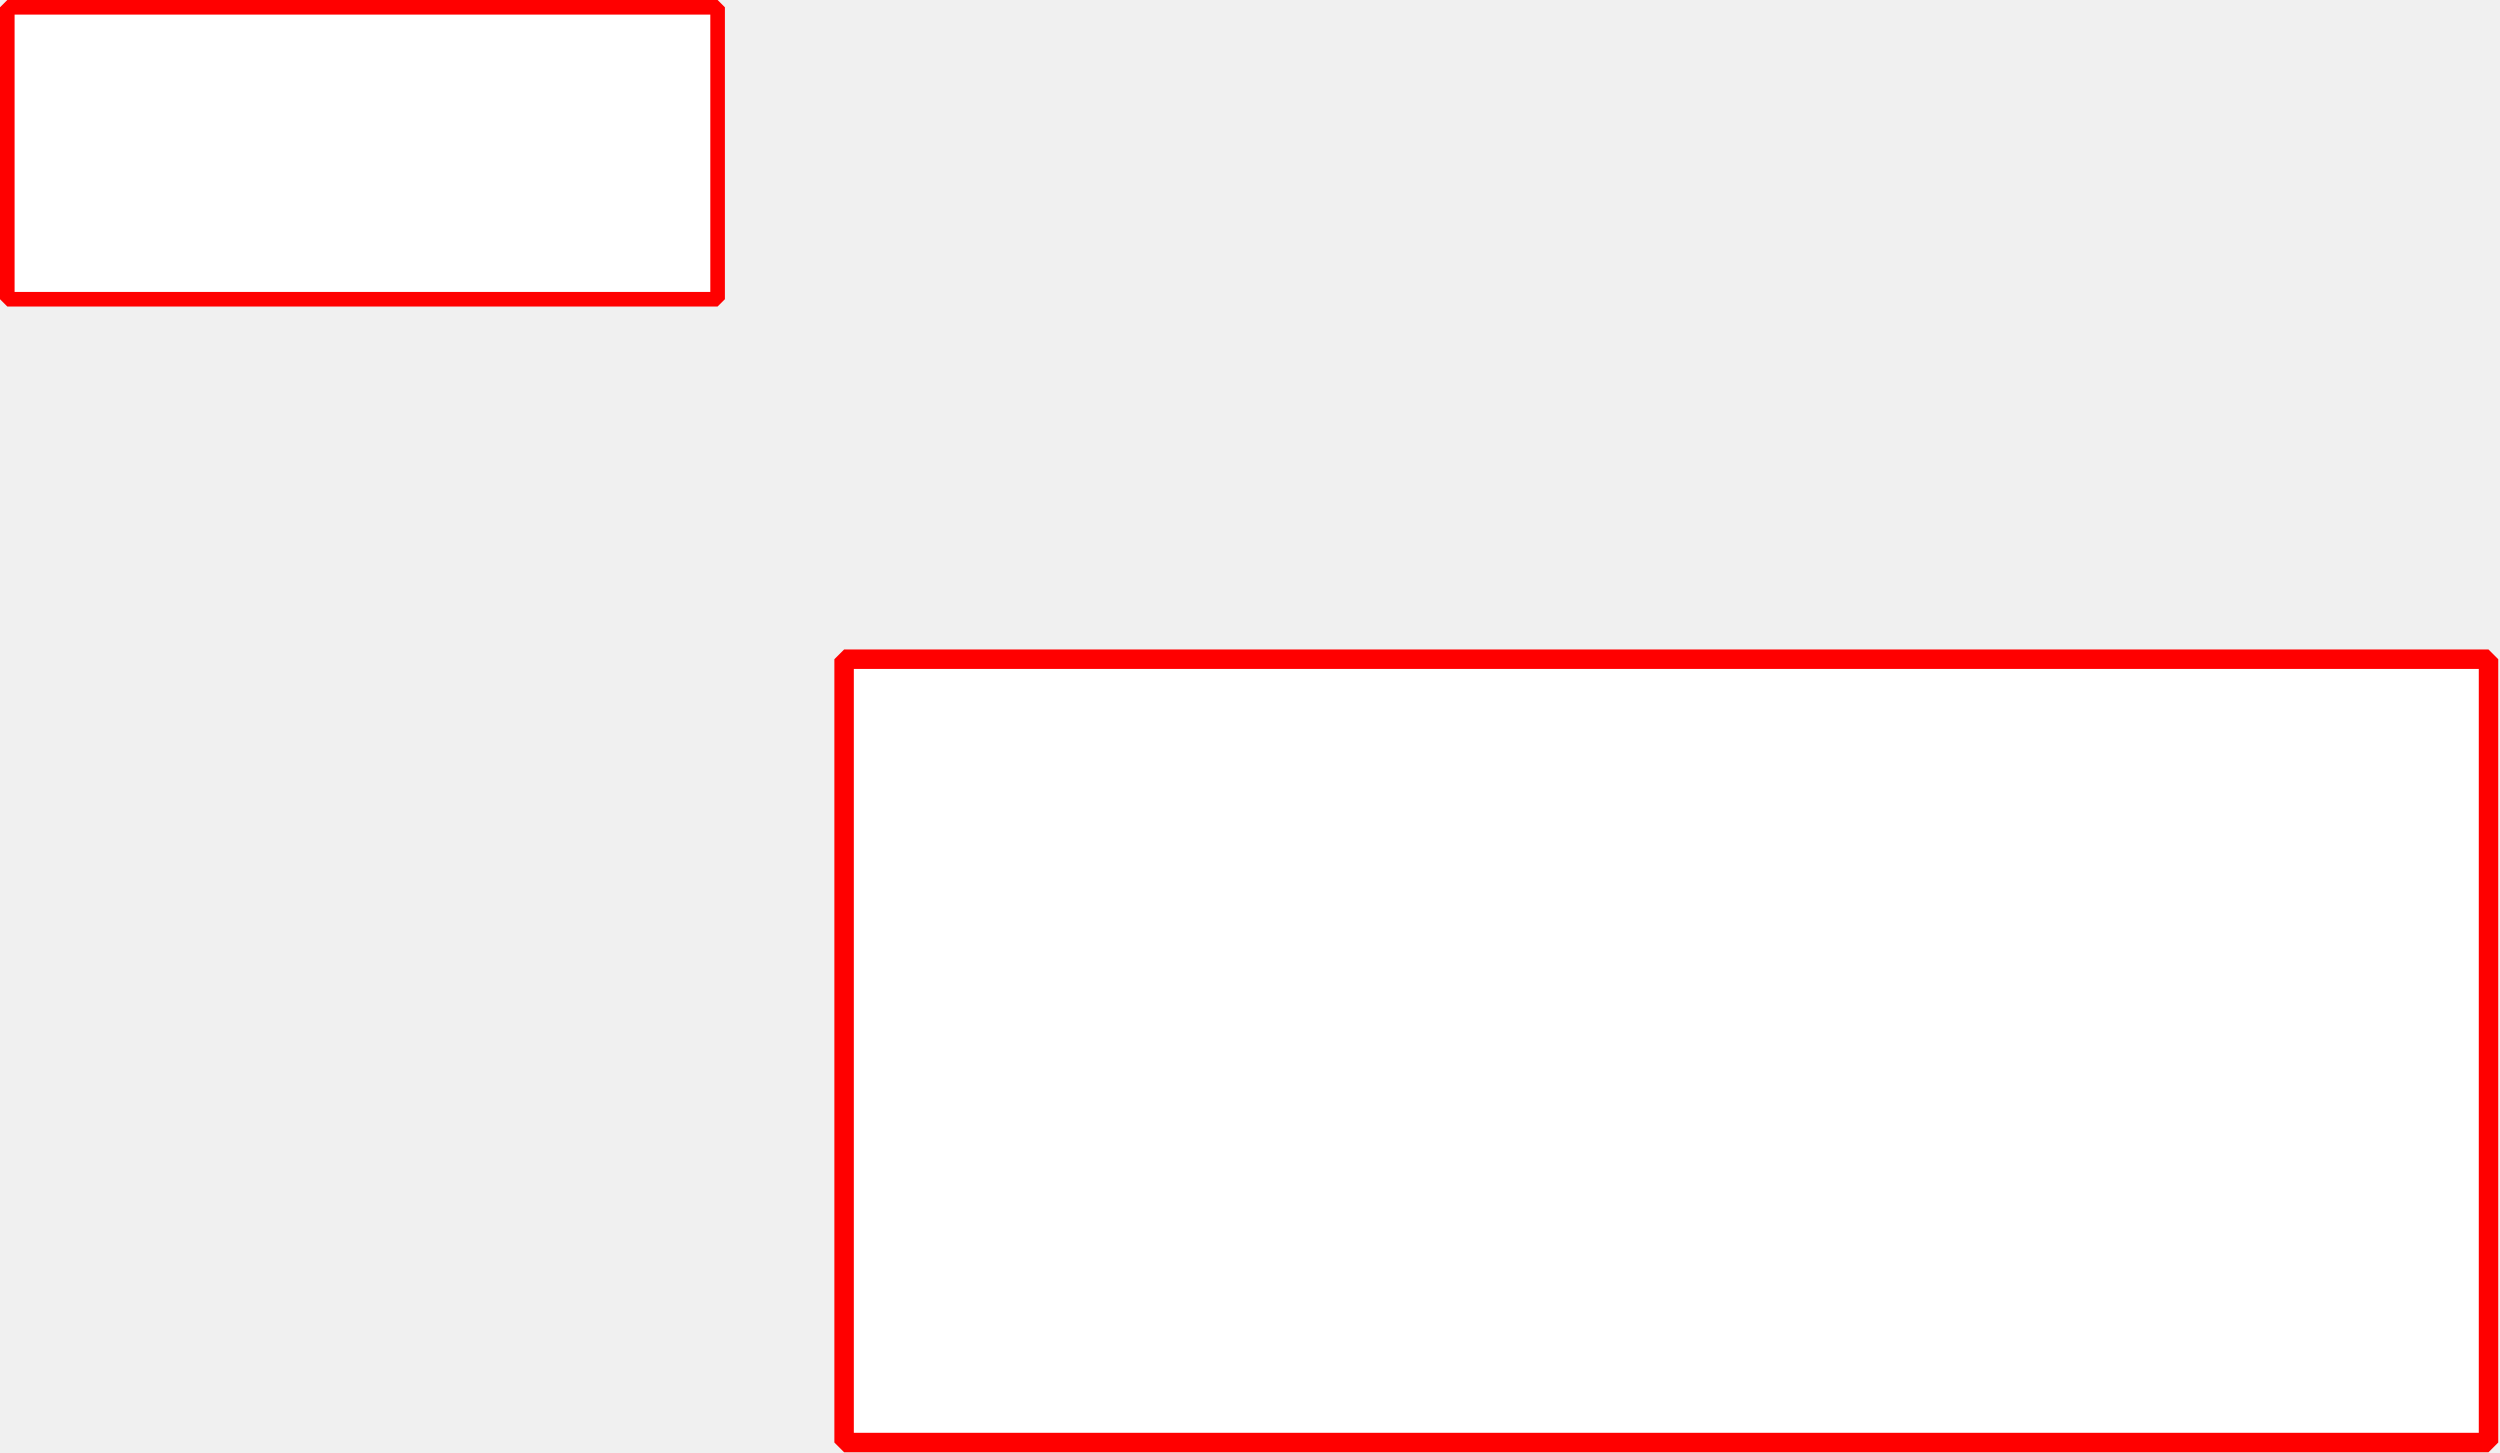
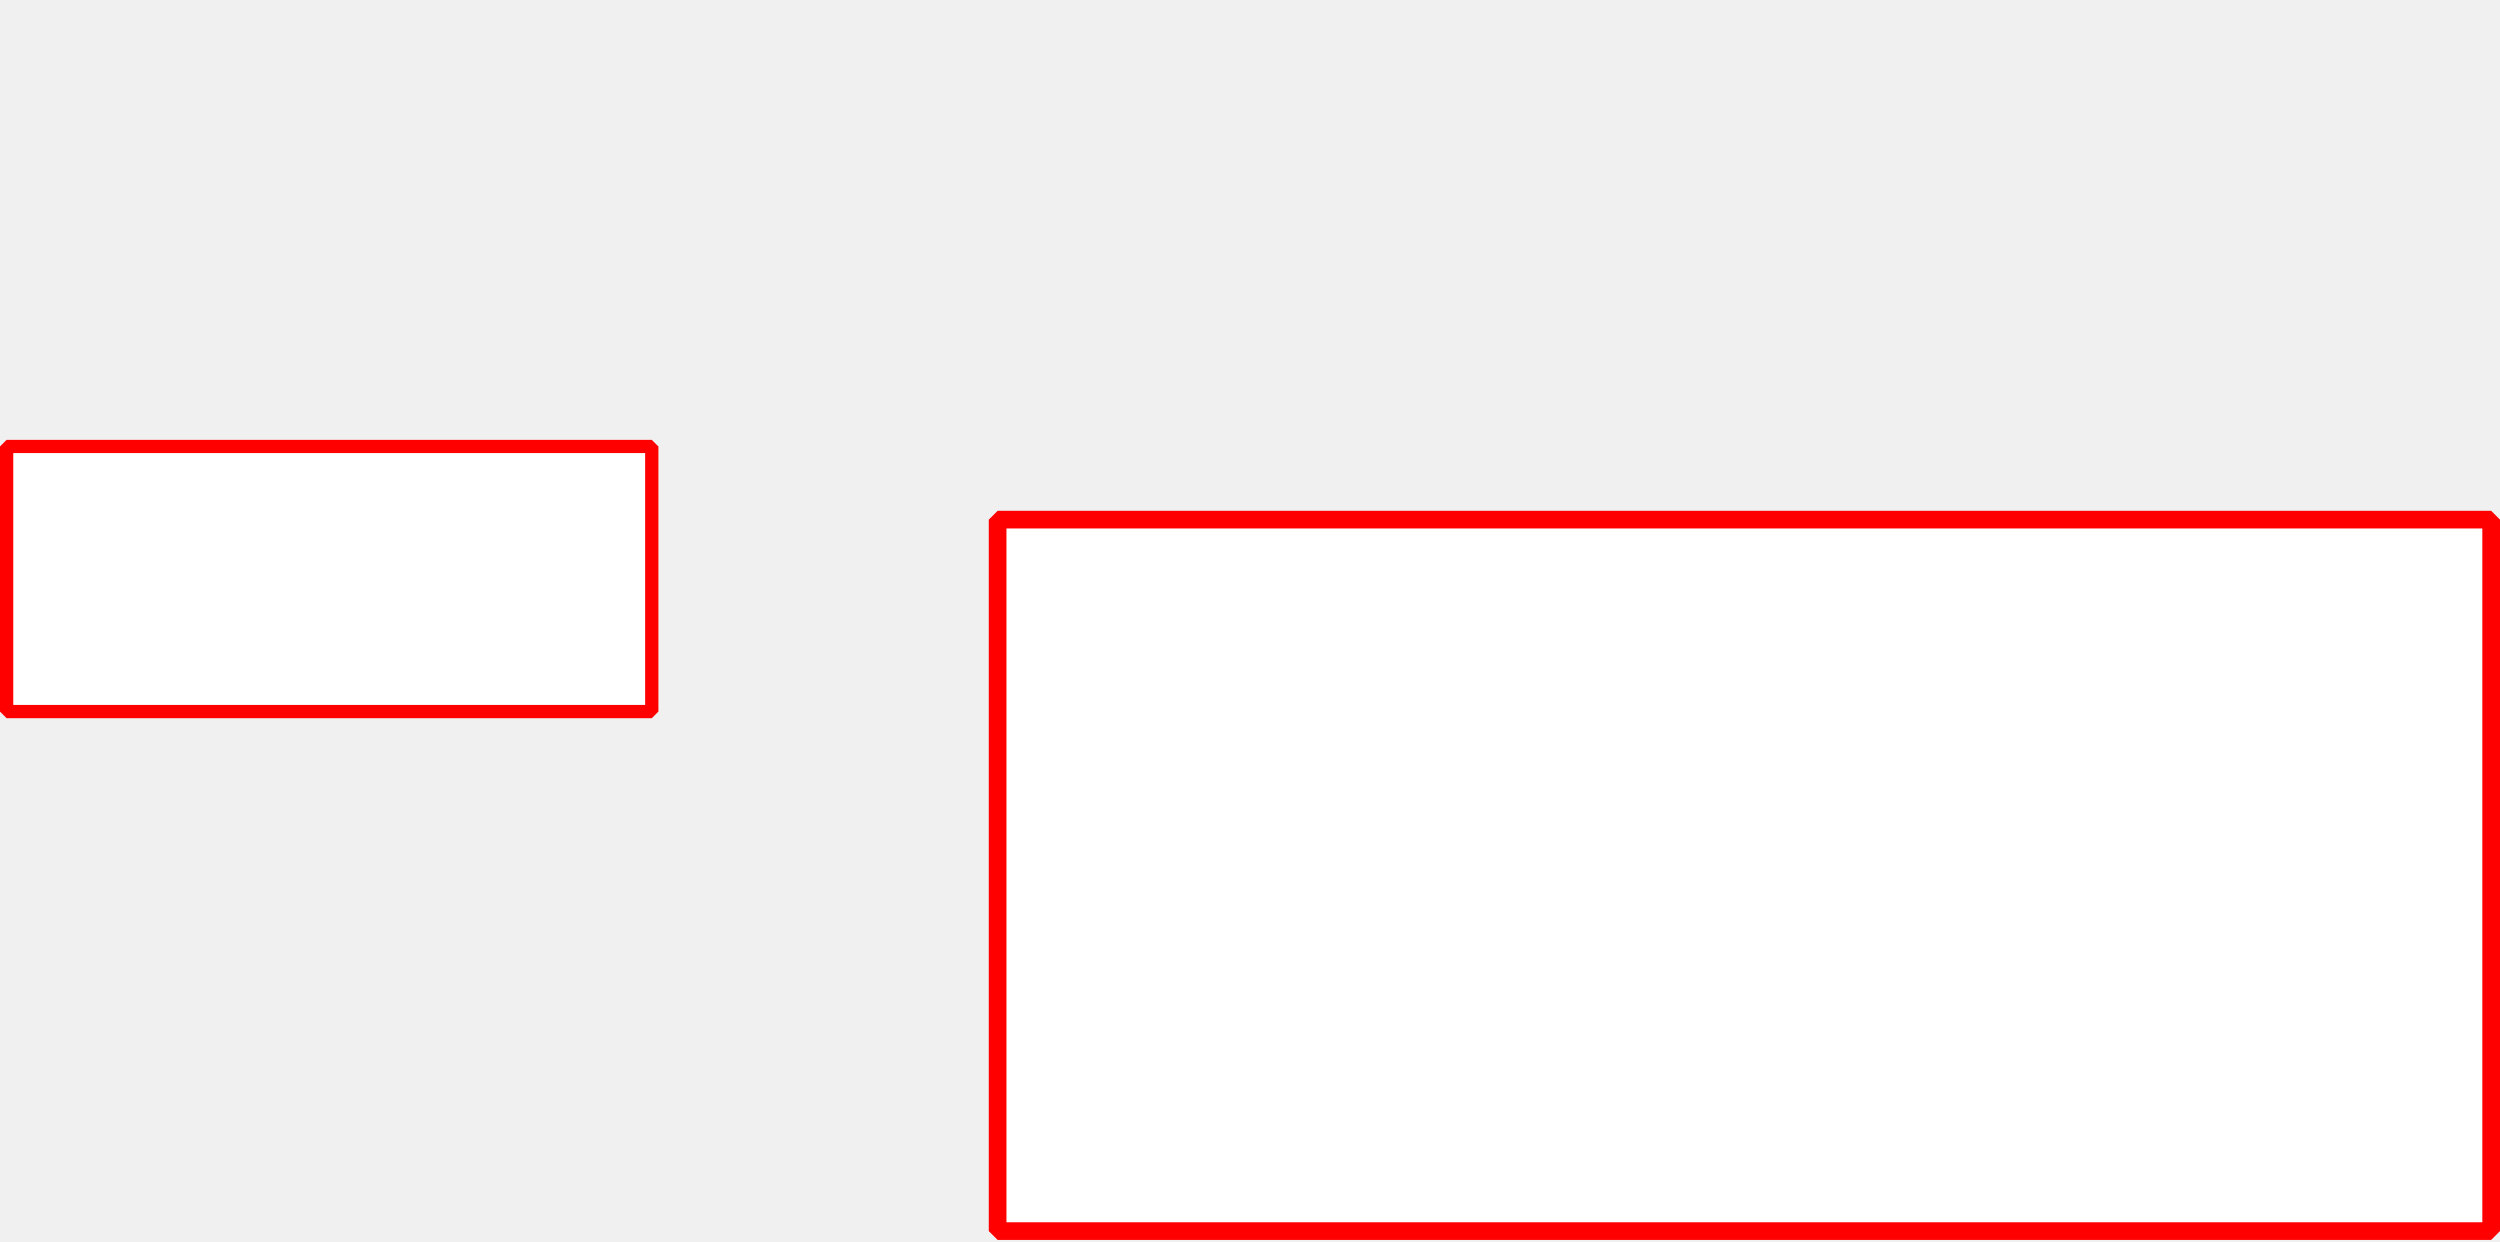
- <svg xmlns="http://www.w3.org/2000/svg" height="105.128mm" viewBox="0 0 513 298" version="1.2" baseProfile="tiny" width="180.975mm">
+ <svg xmlns="http://www.w3.org/2000/svg" version="1.2" height="98.425mm" baseProfile="tiny" viewBox="0 0 562 279" width="198.261mm">
  <defs />
-   <g stroke-linejoin="bevel" stroke-width="1" stroke="black" fill-rule="evenodd" fill="none" stroke-linecap="square">
-     <g stroke-linejoin="bevel" stroke-opacity="1" stroke-width="4" font-size="7.8" font-family="MS Shell Dlg 2" font-style="normal" stroke="#ff0000" font-weight="400" fill="#ffffff" fill-opacity="1" stroke-linecap="square" transform="matrix(0.998325,0,0,0.998325,654.402,365.886)">
-       <rect height="161" x="-482" y="-231" width="338" />
+   <g stroke-width="1" stroke-linecap="square" stroke-linejoin="bevel" stroke="black" fill="none" fill-rule="evenodd">
+     <g fill-opacity="1" stroke-opacity="1" font-style="normal" stroke-width="4" stroke-linecap="square" stroke-linejoin="bevel" stroke="#ff0000" transform="matrix(0.993339,0,0,0.993339,703.054,346.28)" font-size="7.8" font-weight="400" fill="#ffffff" font-family="MS Shell Dlg 2">
+       <rect y="-231" height="161" x="-482" width="338" />
    </g>
-     <g stroke-linejoin="bevel" stroke-opacity="1" stroke-width="3" font-size="7.8" font-family="MS Shell Dlg 2" font-style="normal" stroke="#ff0000" font-weight="400" fill="#ffffff" fill-opacity="1" stroke-linecap="square" transform="matrix(0.998325,0,0,0.998325,449.745,166.221)">
-       <rect height="60" x="-449" y="-165" width="146" />
+     <g fill-opacity="1" stroke-opacity="1" font-style="normal" stroke-width="3" stroke-linecap="square" stroke-linejoin="bevel" stroke="#ff0000" transform="matrix(0.993339,0,0,0.993339,447.499,264.266)" font-size="7.8" font-weight="400" fill="#ffffff" font-family="MS Shell Dlg 2">
+       <rect y="-165" height="60" x="-449" width="146" />
    </g>
  </g>
</svg>
